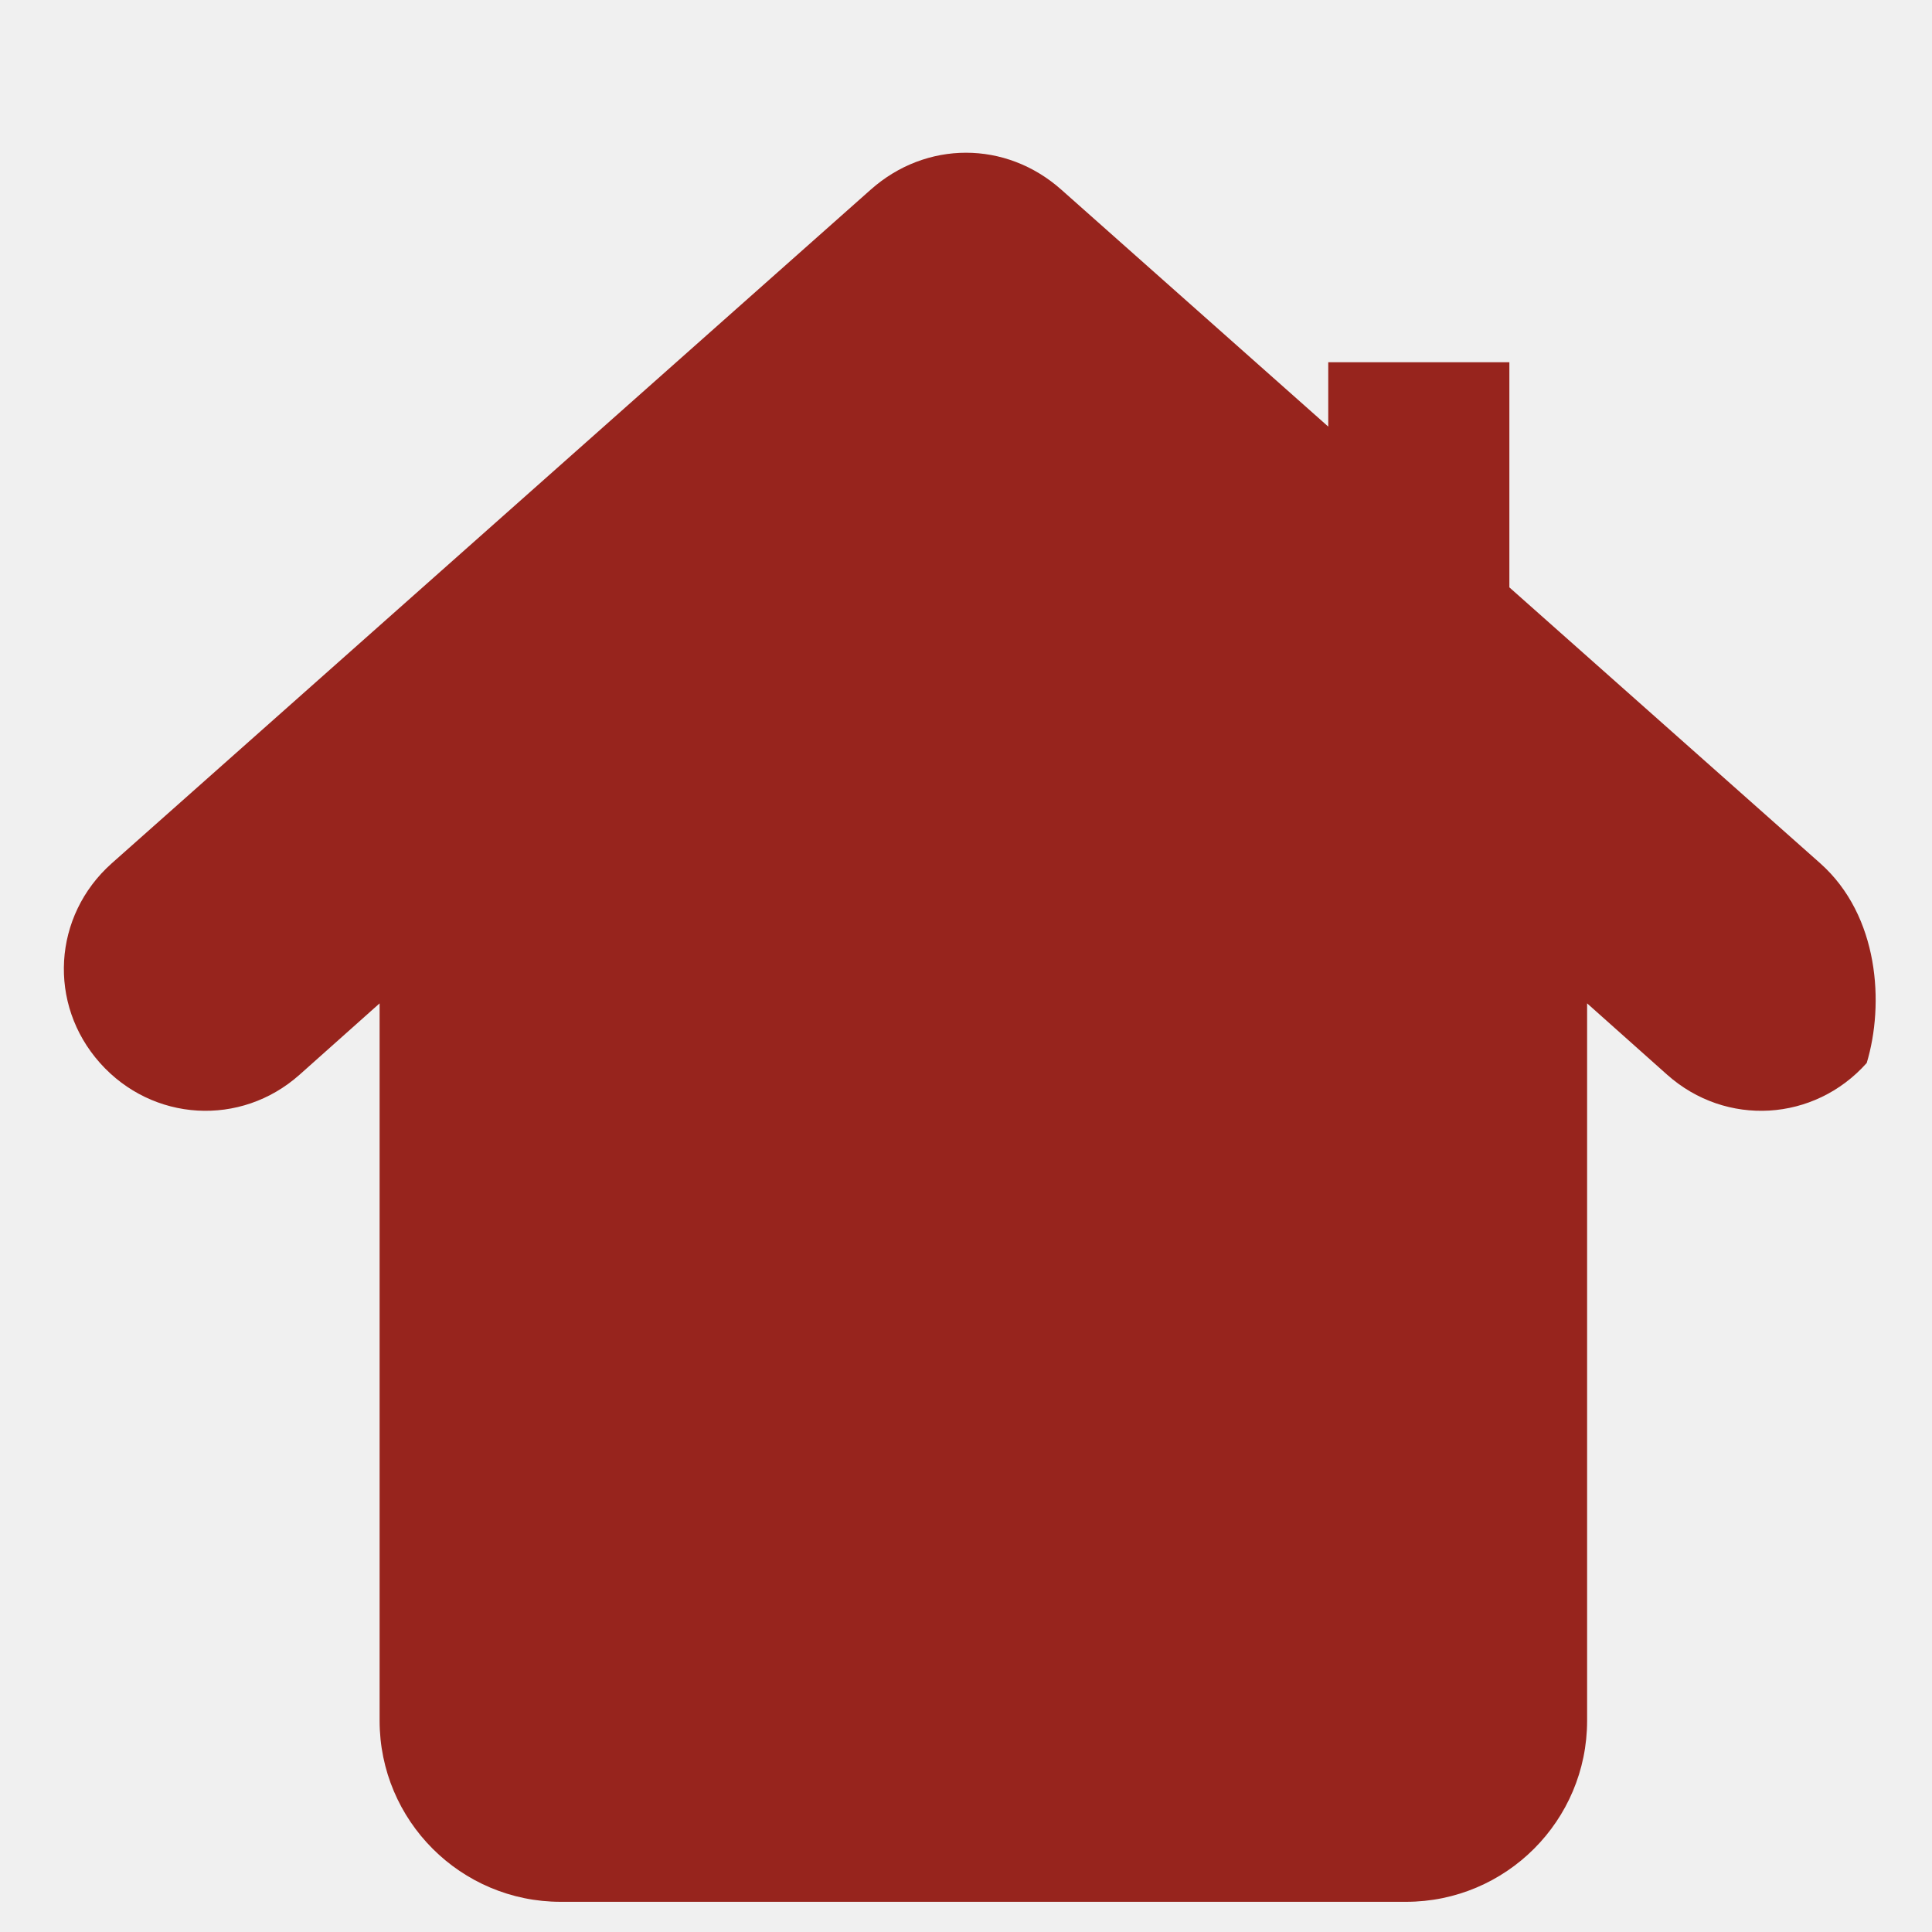
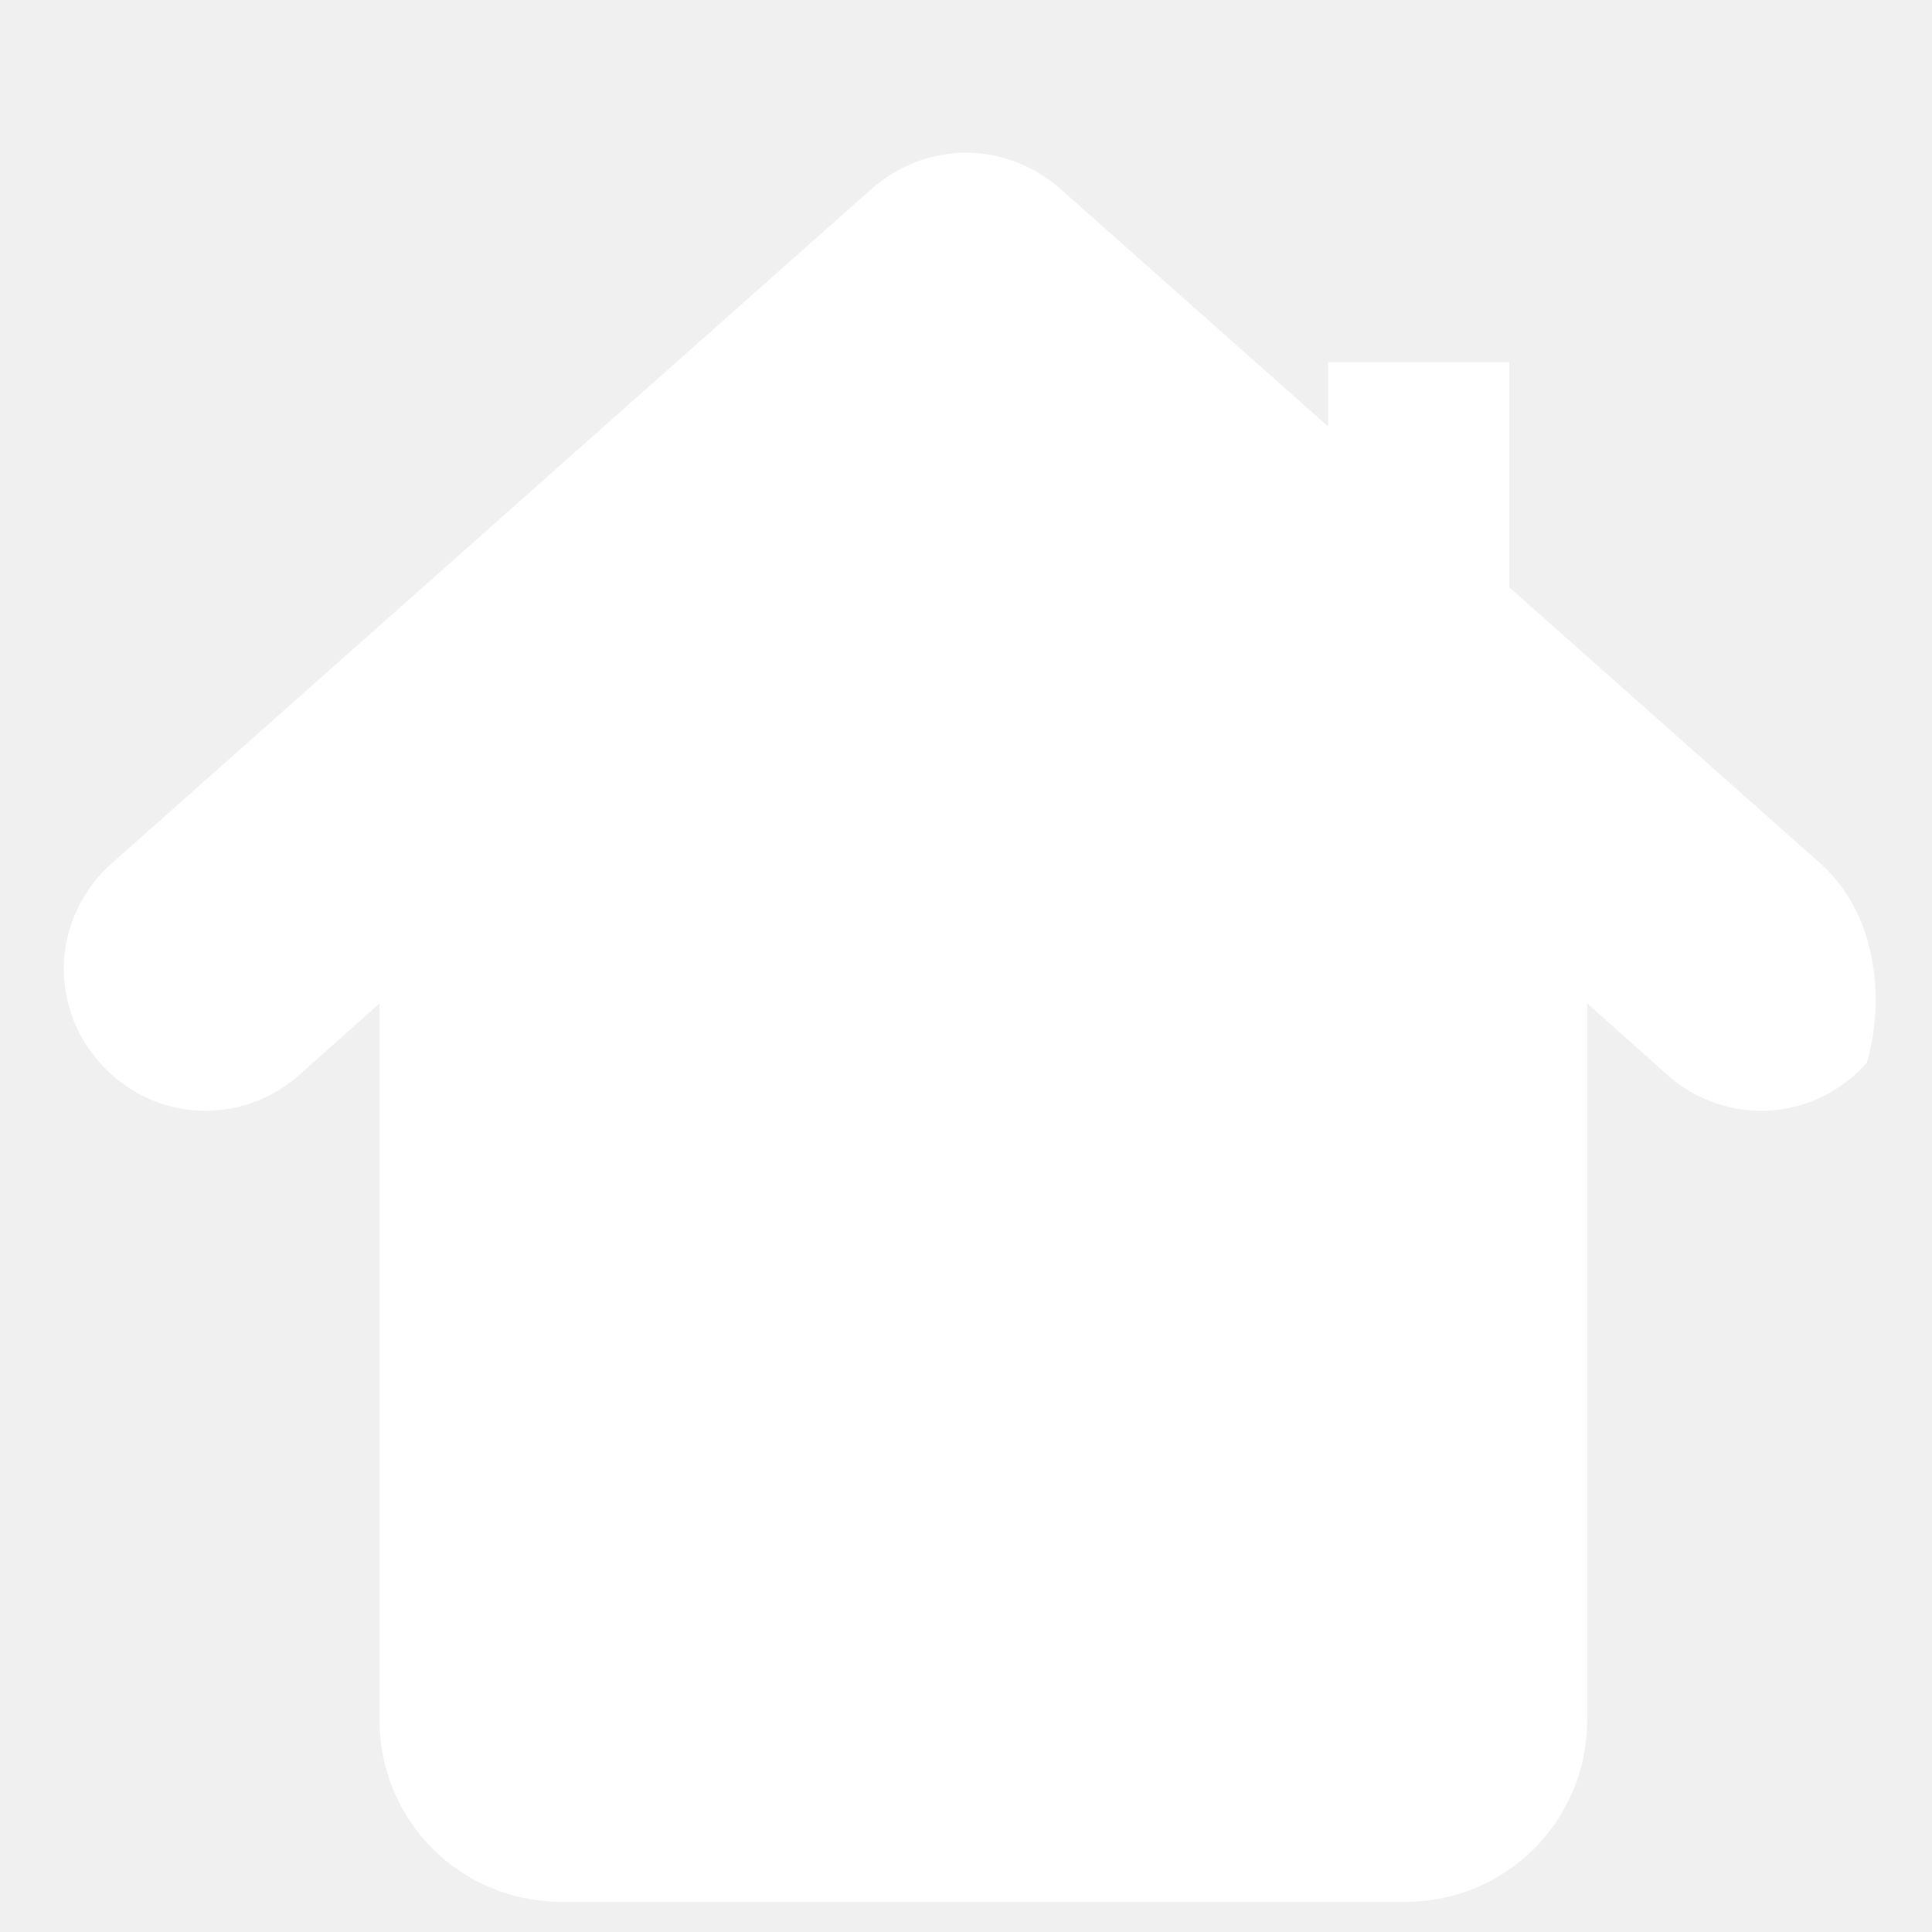
<svg xmlns="http://www.w3.org/2000/svg" viewBox="0 0 512 512" width="100%" height="100%">
-   <path fill="#97241D" d="M482.4,228.8L281.3,50.3c-14.7-13.1-35.9-13.1-50.6,0L29.6,228.8c-15.6,13.9-17,37.3-3.1,52.9c13.9,15.6,37.3,17,52.9,3.1l21.2-18.9V456c0,26.5,21.5,48,48,48h224c26.5,0,48-21.5,48-48V265.9l21.2,18.9c15.6,13.9,39,12.5,52.9-3.1C499.4,266.1,498,242.7,482.4,228.8z M400,200.5V96h-48v71.7L400,200.5z" />
+   <path fill="#ffffff" d="M482.4,228.8L281.3,50.3c-14.7-13.1-35.9-13.1-50.6,0L29.6,228.8c-15.6,13.9-17,37.3-3.1,52.9c13.9,15.6,37.3,17,52.9,3.1l21.2-18.9V456c0,26.5,21.5,48,48,48h224c26.5,0,48-21.5,48-48V265.9l21.2,18.9c15.6,13.9,39,12.5,52.9-3.1C499.4,266.1,498,242.7,482.4,228.8z M400,200.5V96h-48v71.7L400,200.5z" />
</svg>
